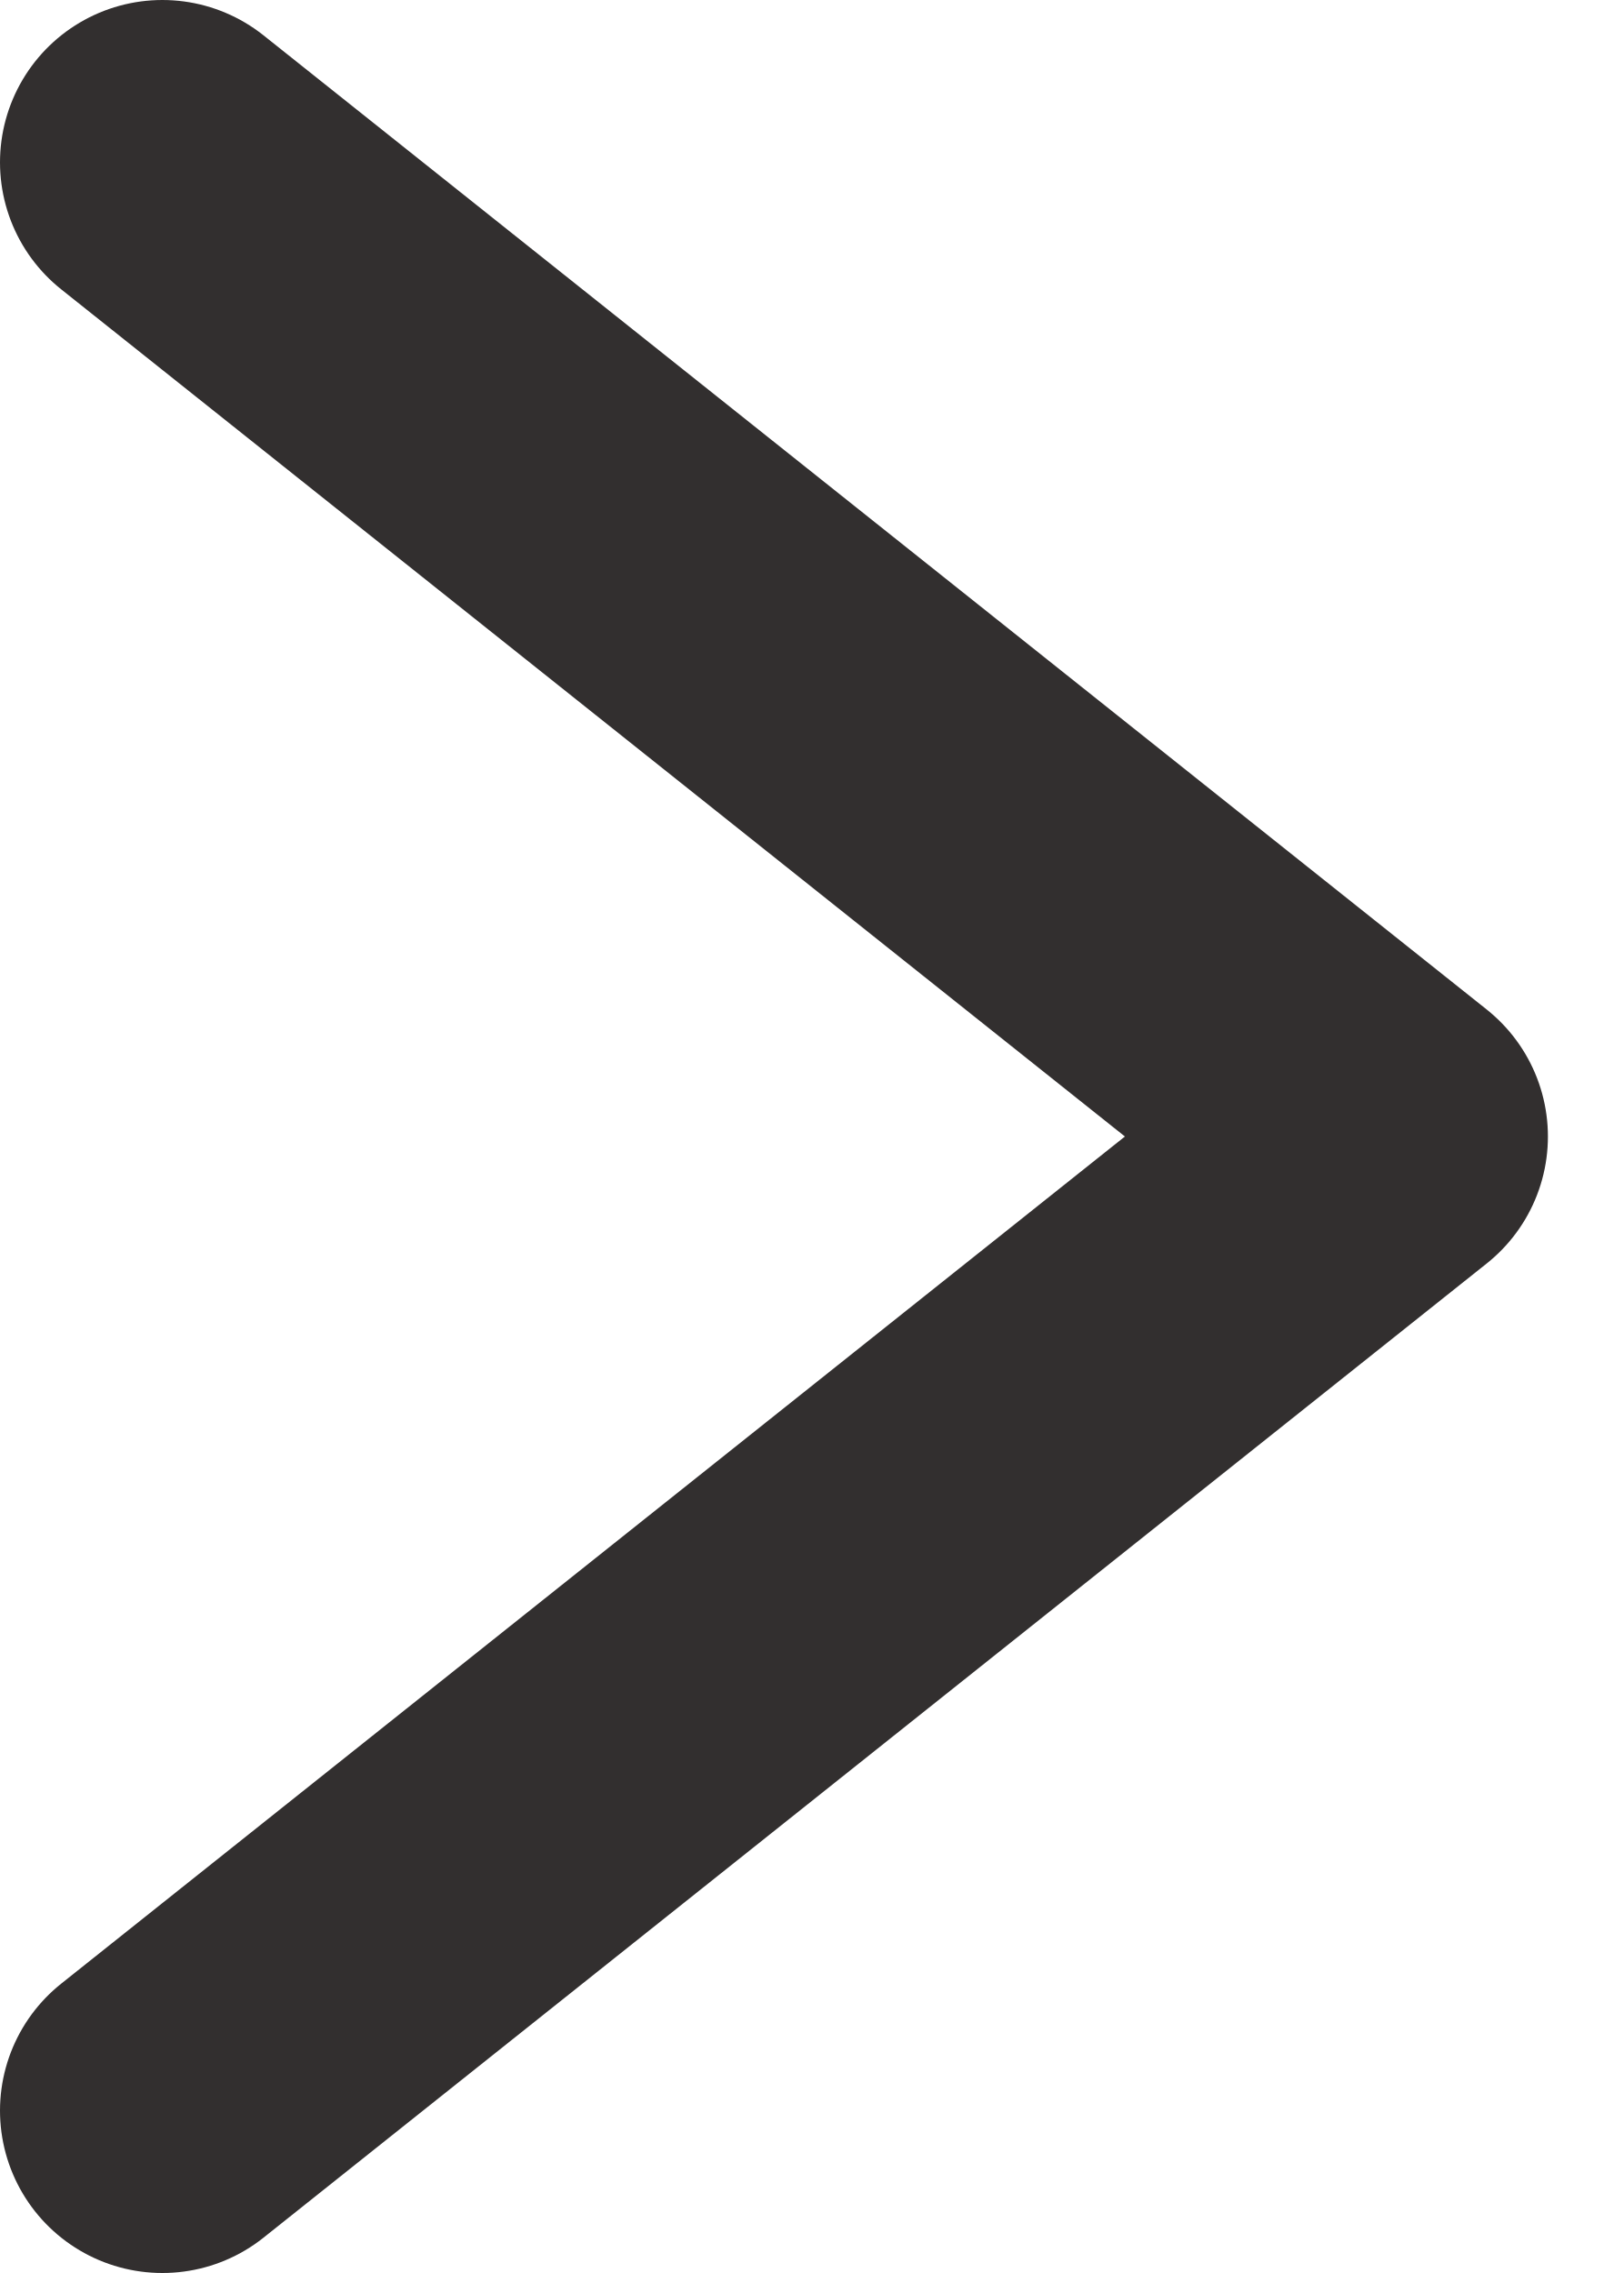
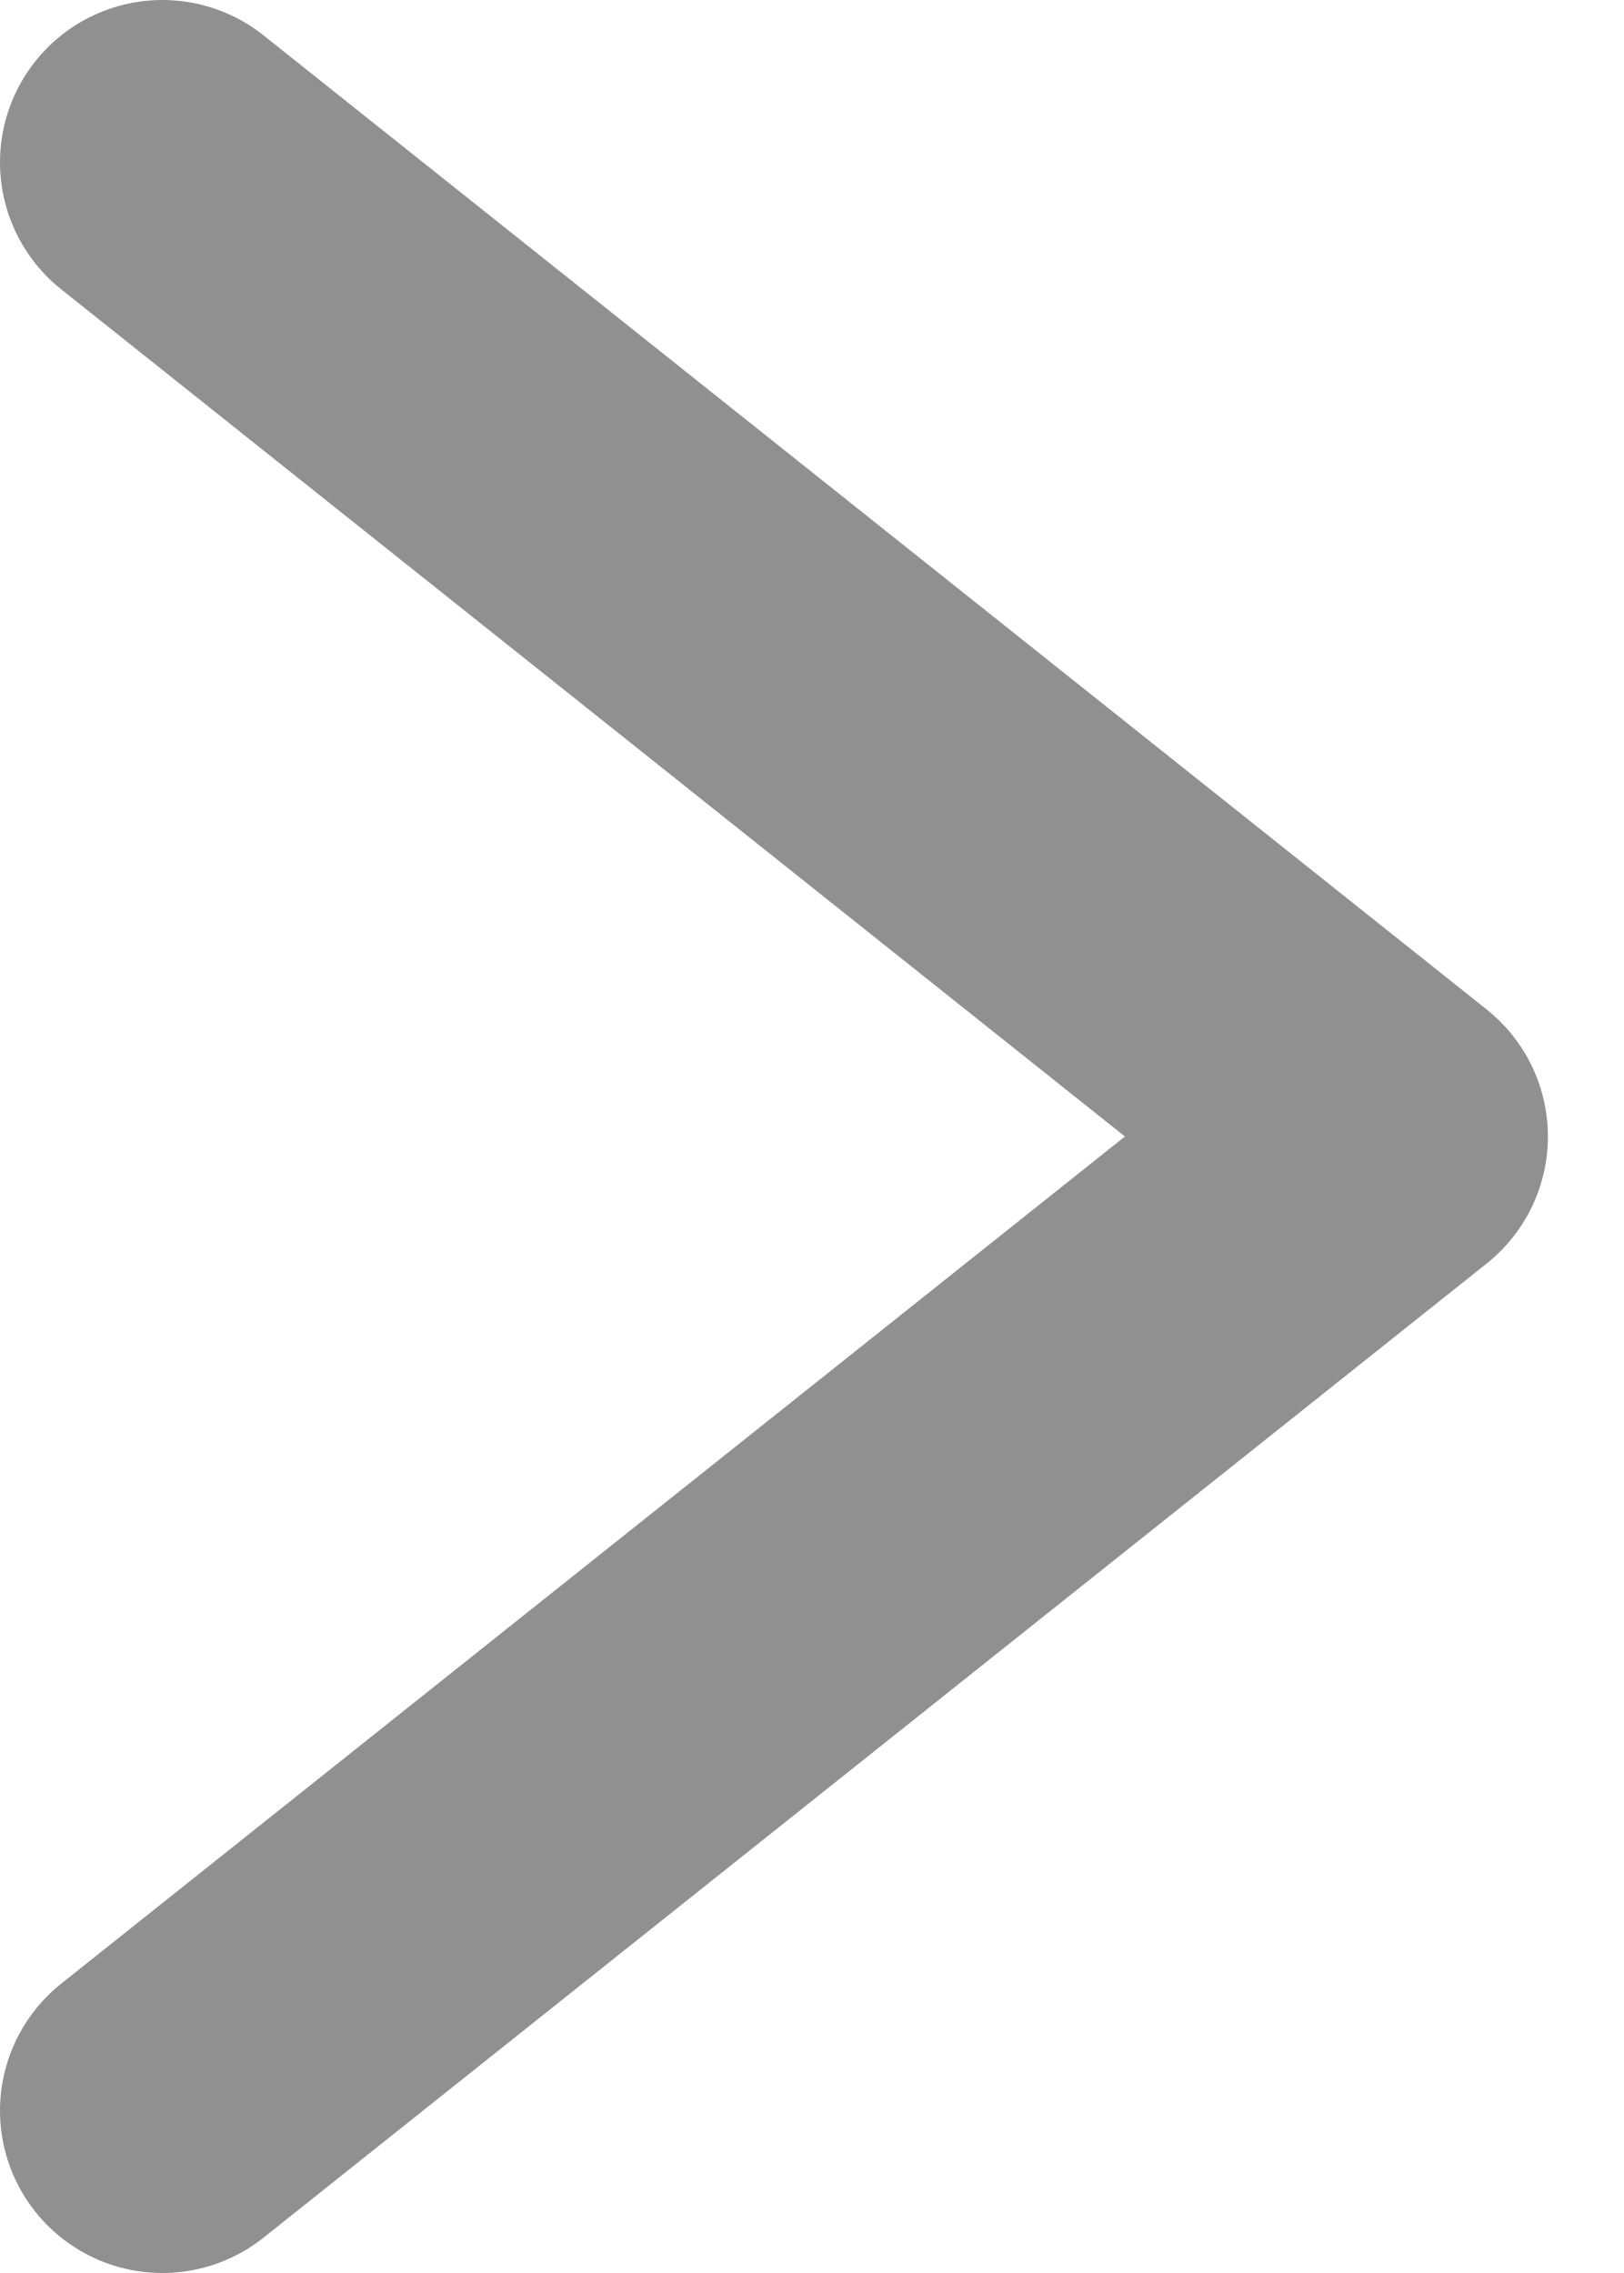
<svg xmlns="http://www.w3.org/2000/svg" width="9" viewBox="0 0 10 14" fill="none">
-   <path d="M1 1L8.533 7L1 13" stroke="#322F2F" stroke-width="2" stroke-miterlimit="10" stroke-linecap="round" stroke-linejoin="round" />
+   <path d="M1 1L8.533 7L1 13" stroke="#909090" stroke-width="2" stroke-miterlimit="10" stroke-linecap="round" stroke-linejoin="round" />
</svg>
